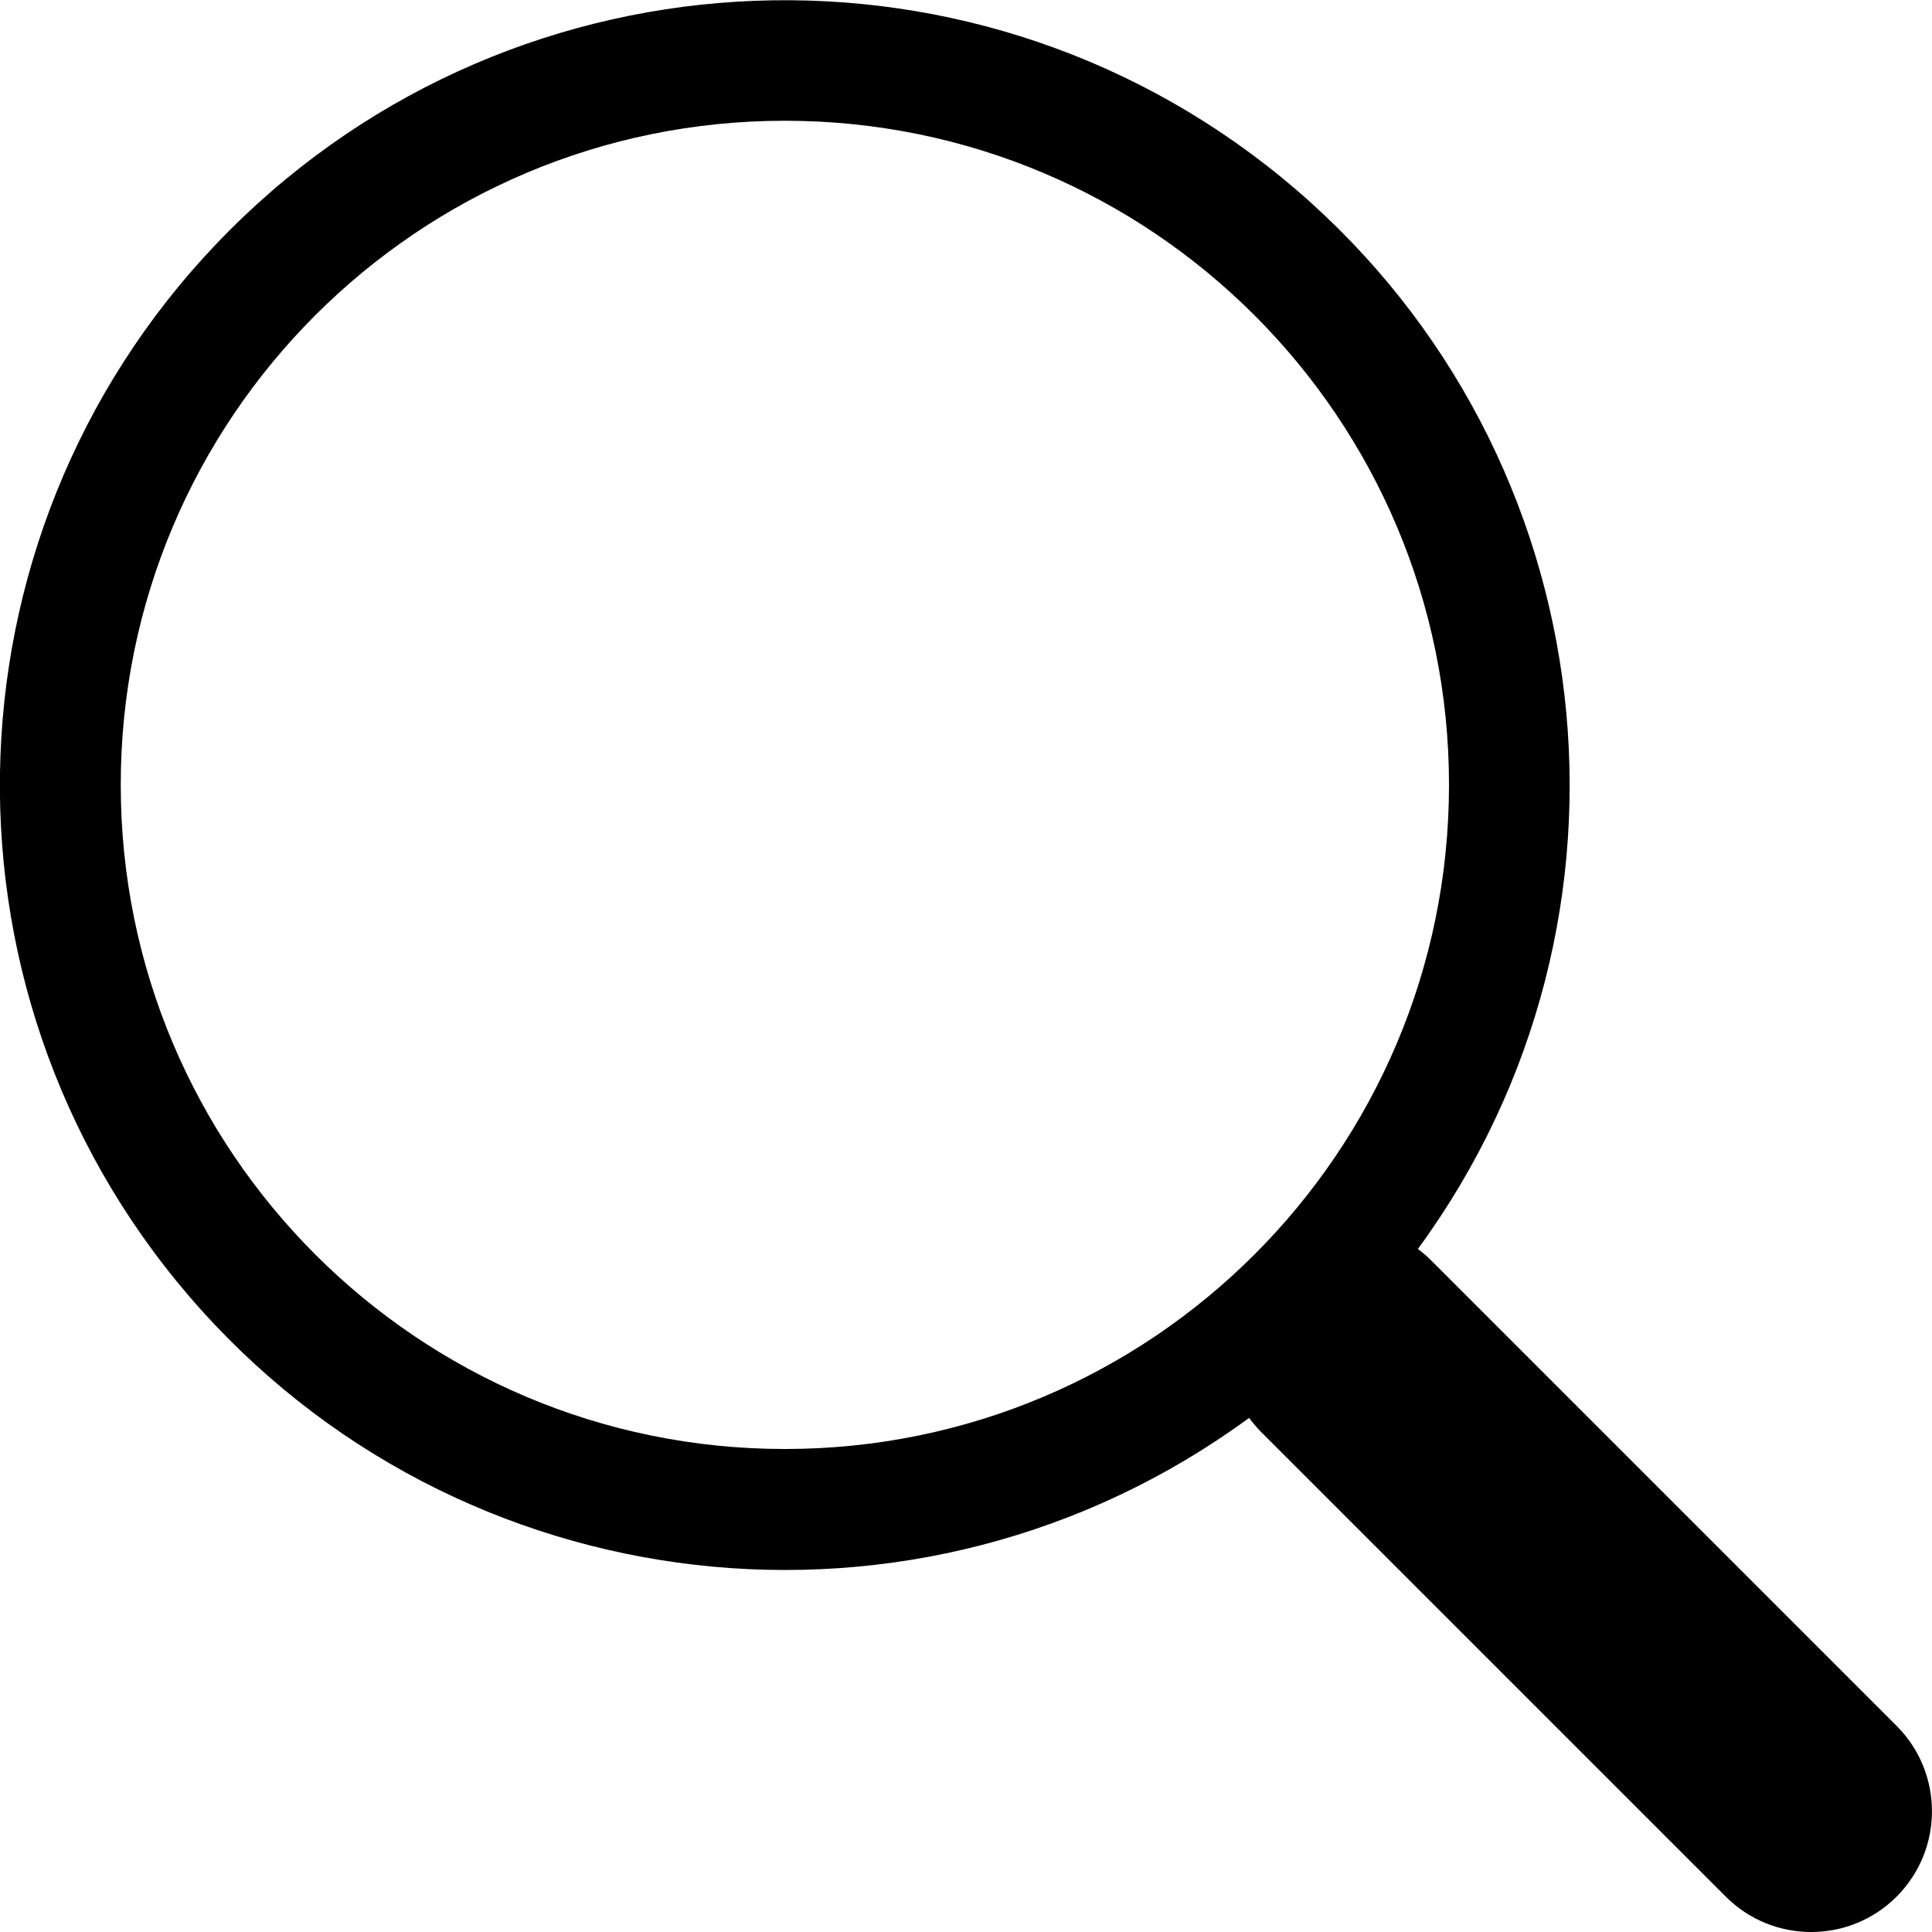
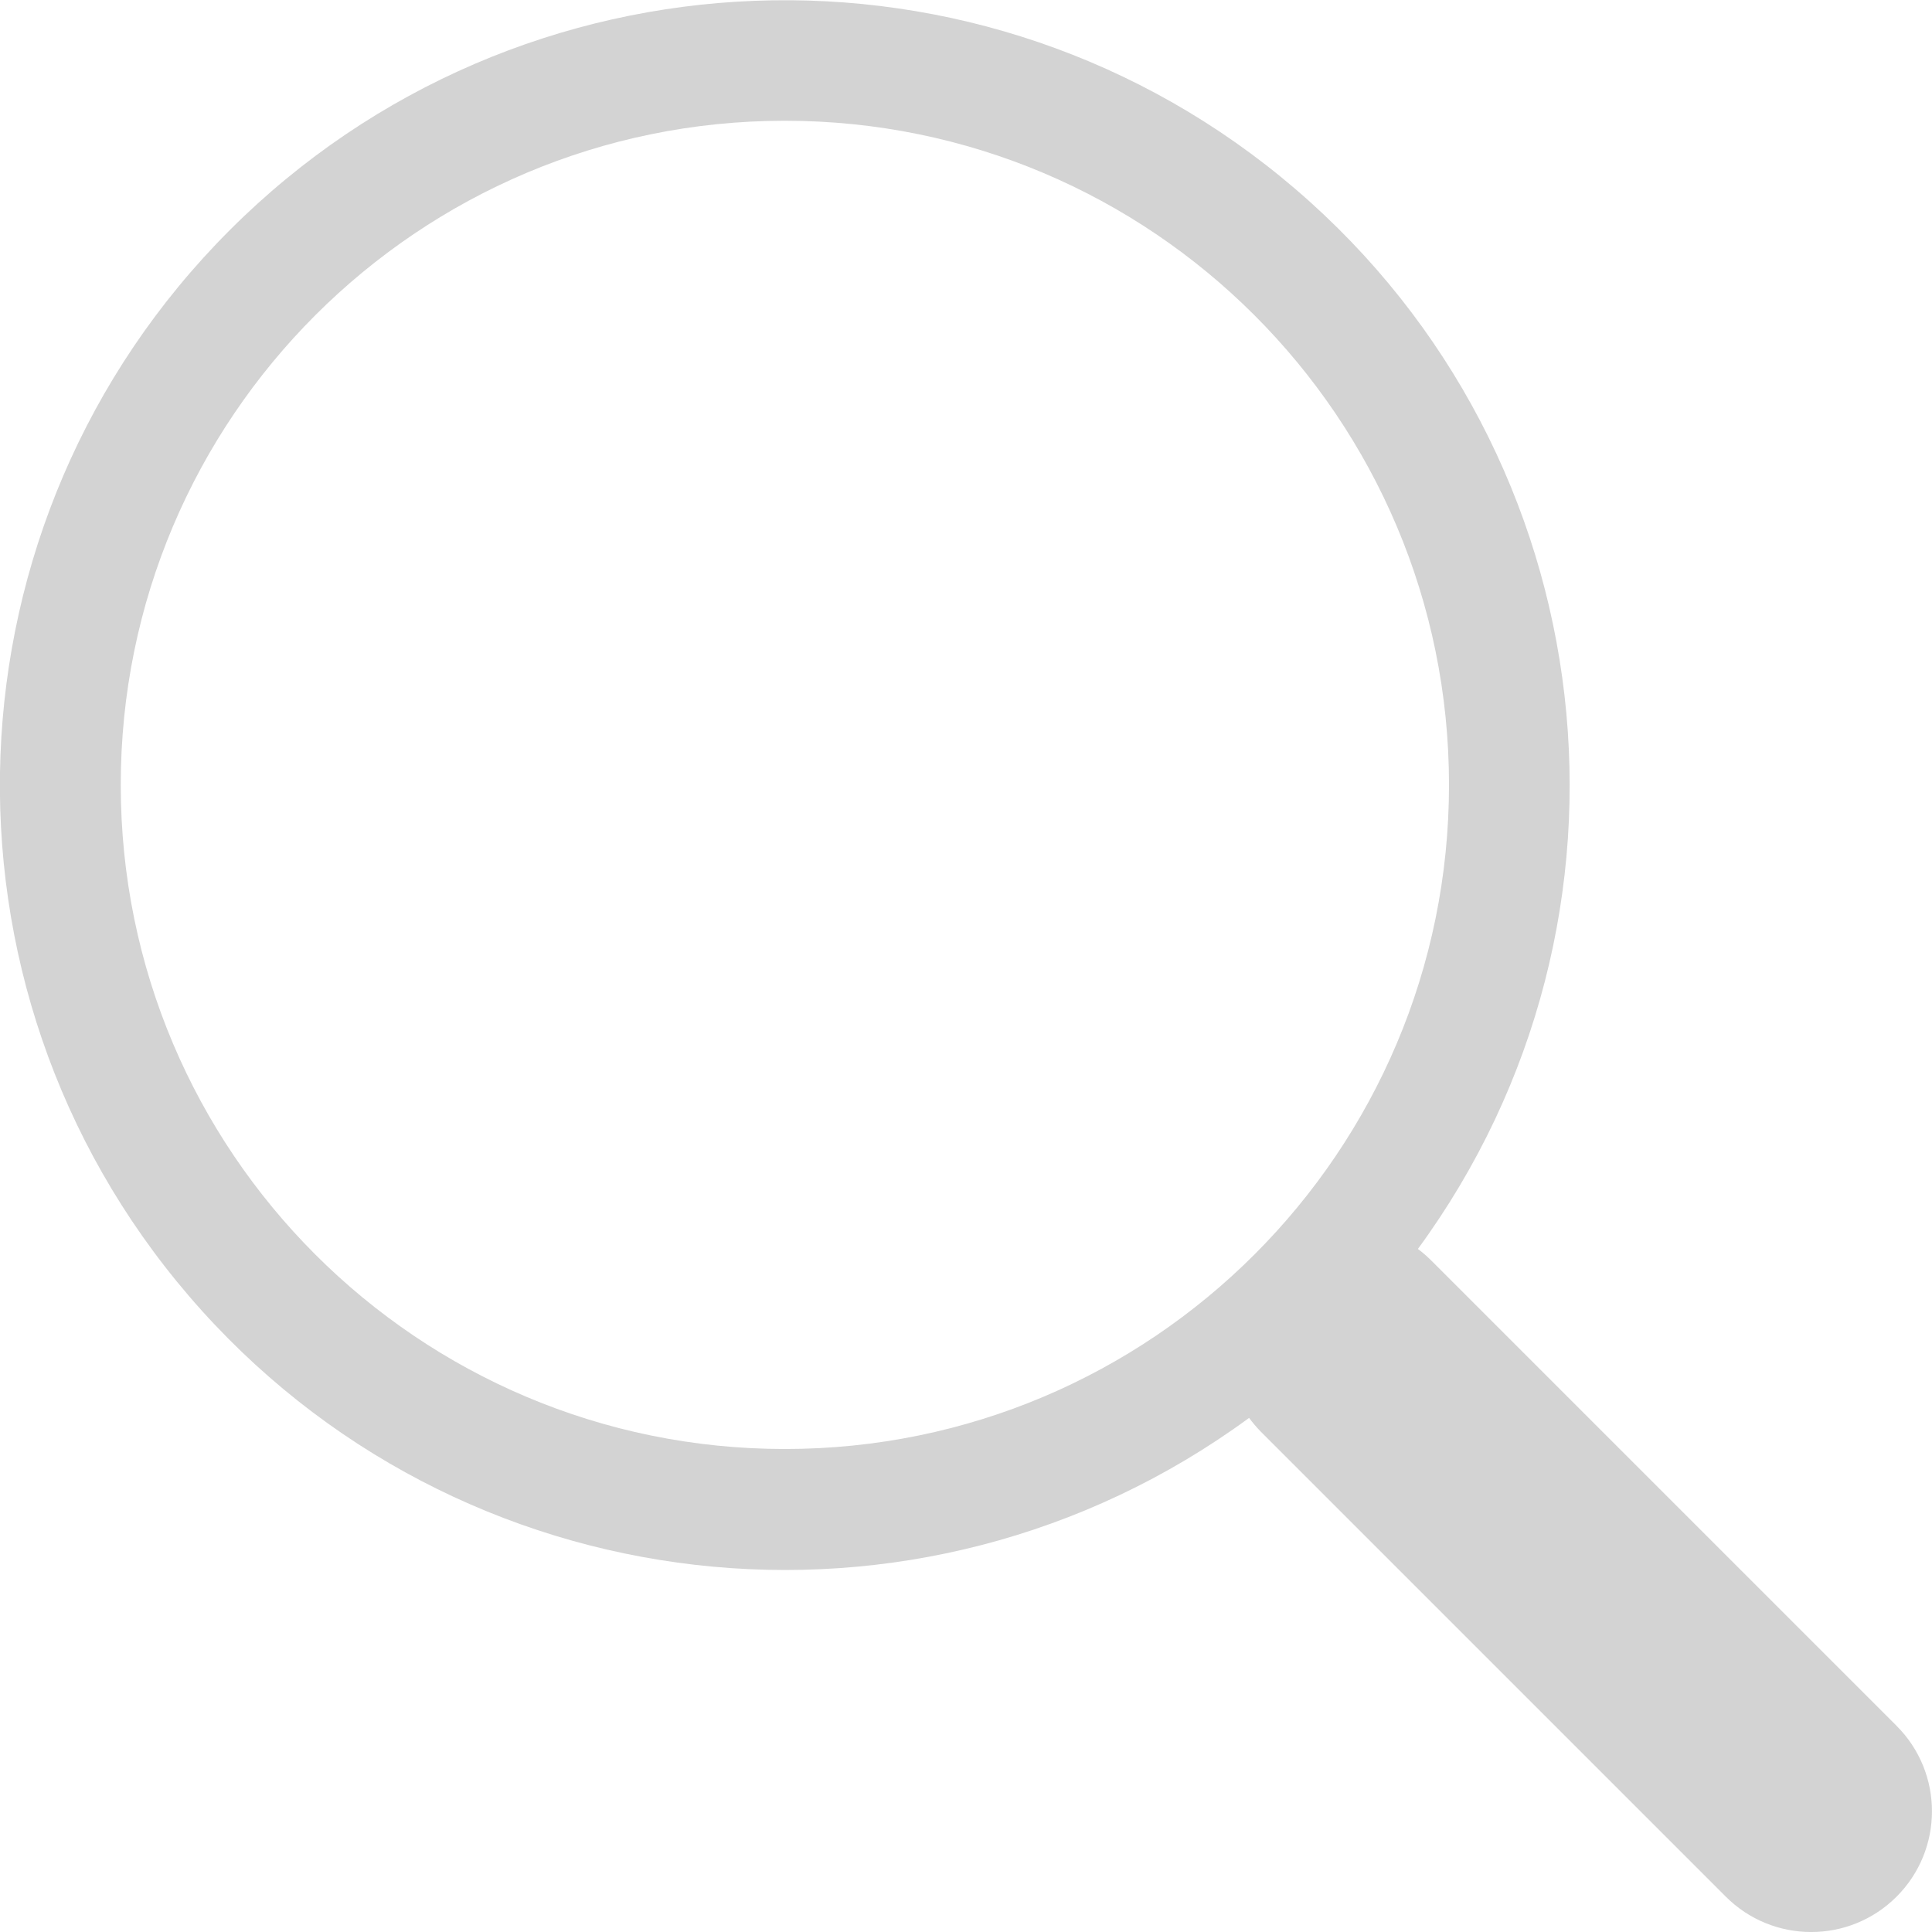
- <svg xmlns="http://www.w3.org/2000/svg" width="16" height="16" fill="currentColor" class="bi bi-search" viewBox="0 0 16 16">
+ <svg xmlns="http://www.w3.org/2000/svg" width="16" height="16" fill="#D3D3D3" class="bi bi-search" viewBox="0 0 16 16">
  <path d="M11.742 10.344a6.5 6.5 0 1 0-1.397 1.398h-.001c.03.04.062.078.098.115l3.85 3.85a1 1 0 0 0 1.415-1.414l-3.85-3.85a1.007 1.007 0 0 0-.115-.1zM12 6.5a5.5 5.5 0 1 1-11 0 5.5 5.5 0 0 1 11 0z" />
</svg>
